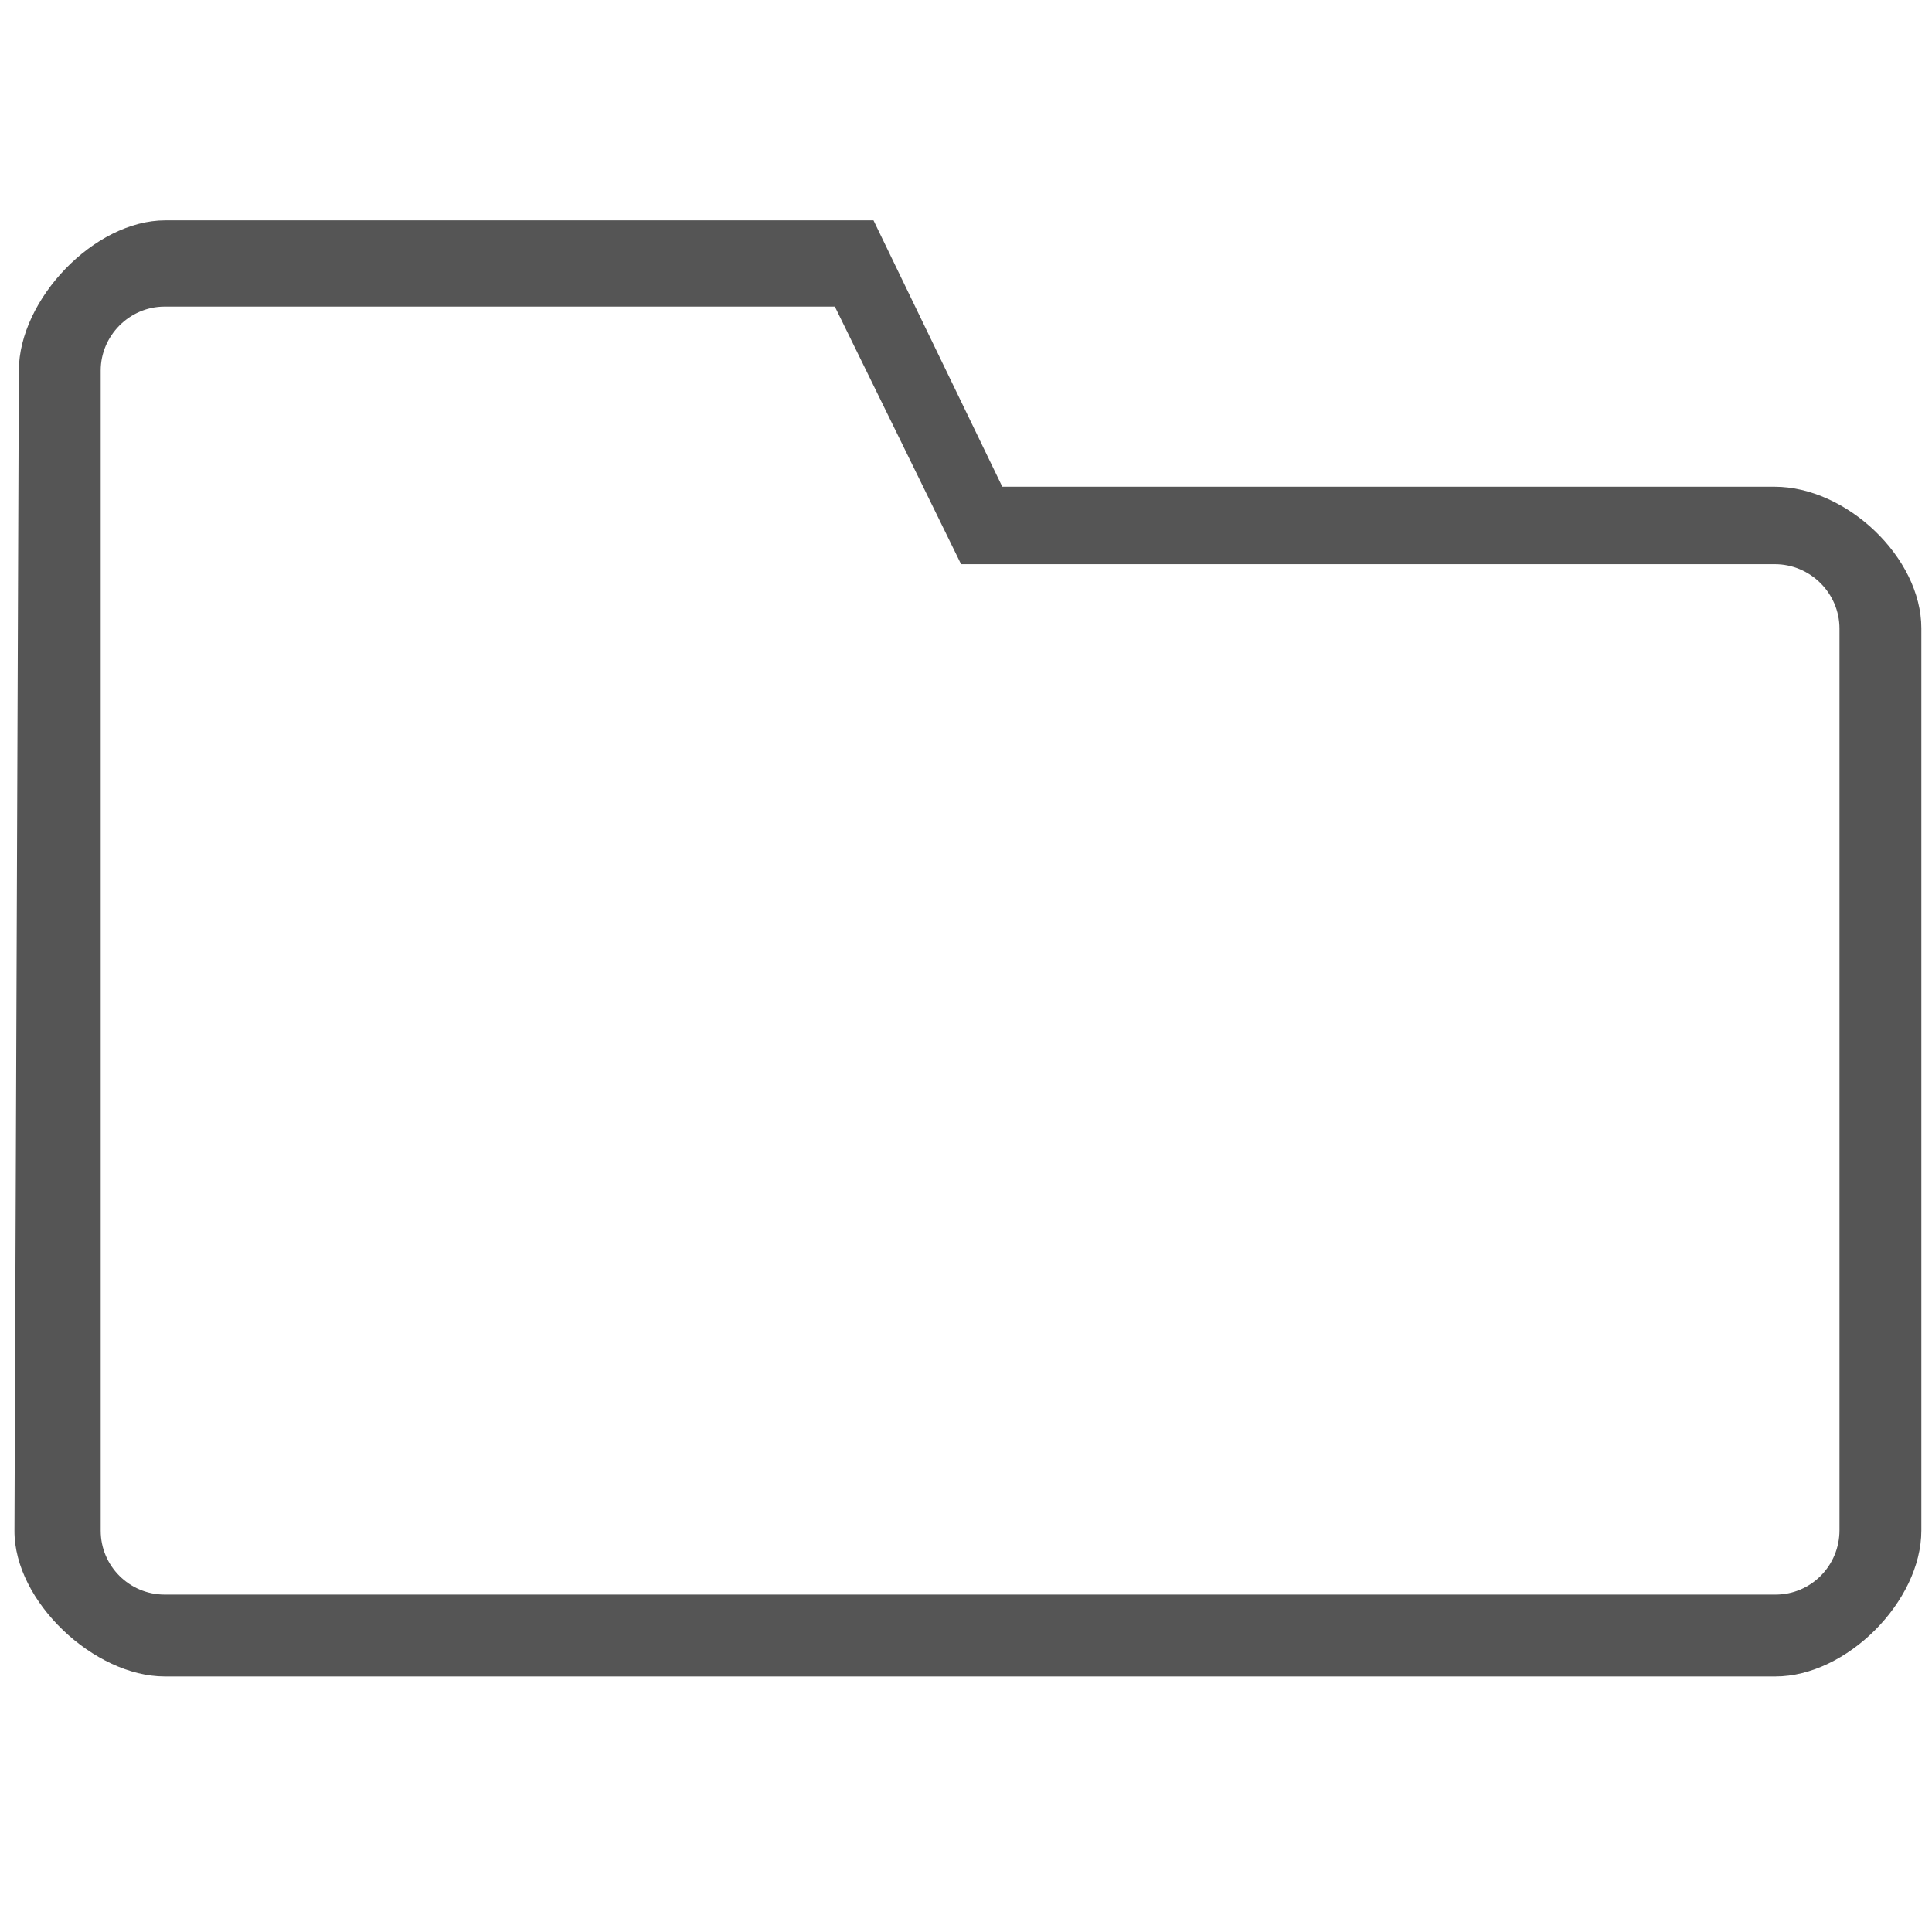
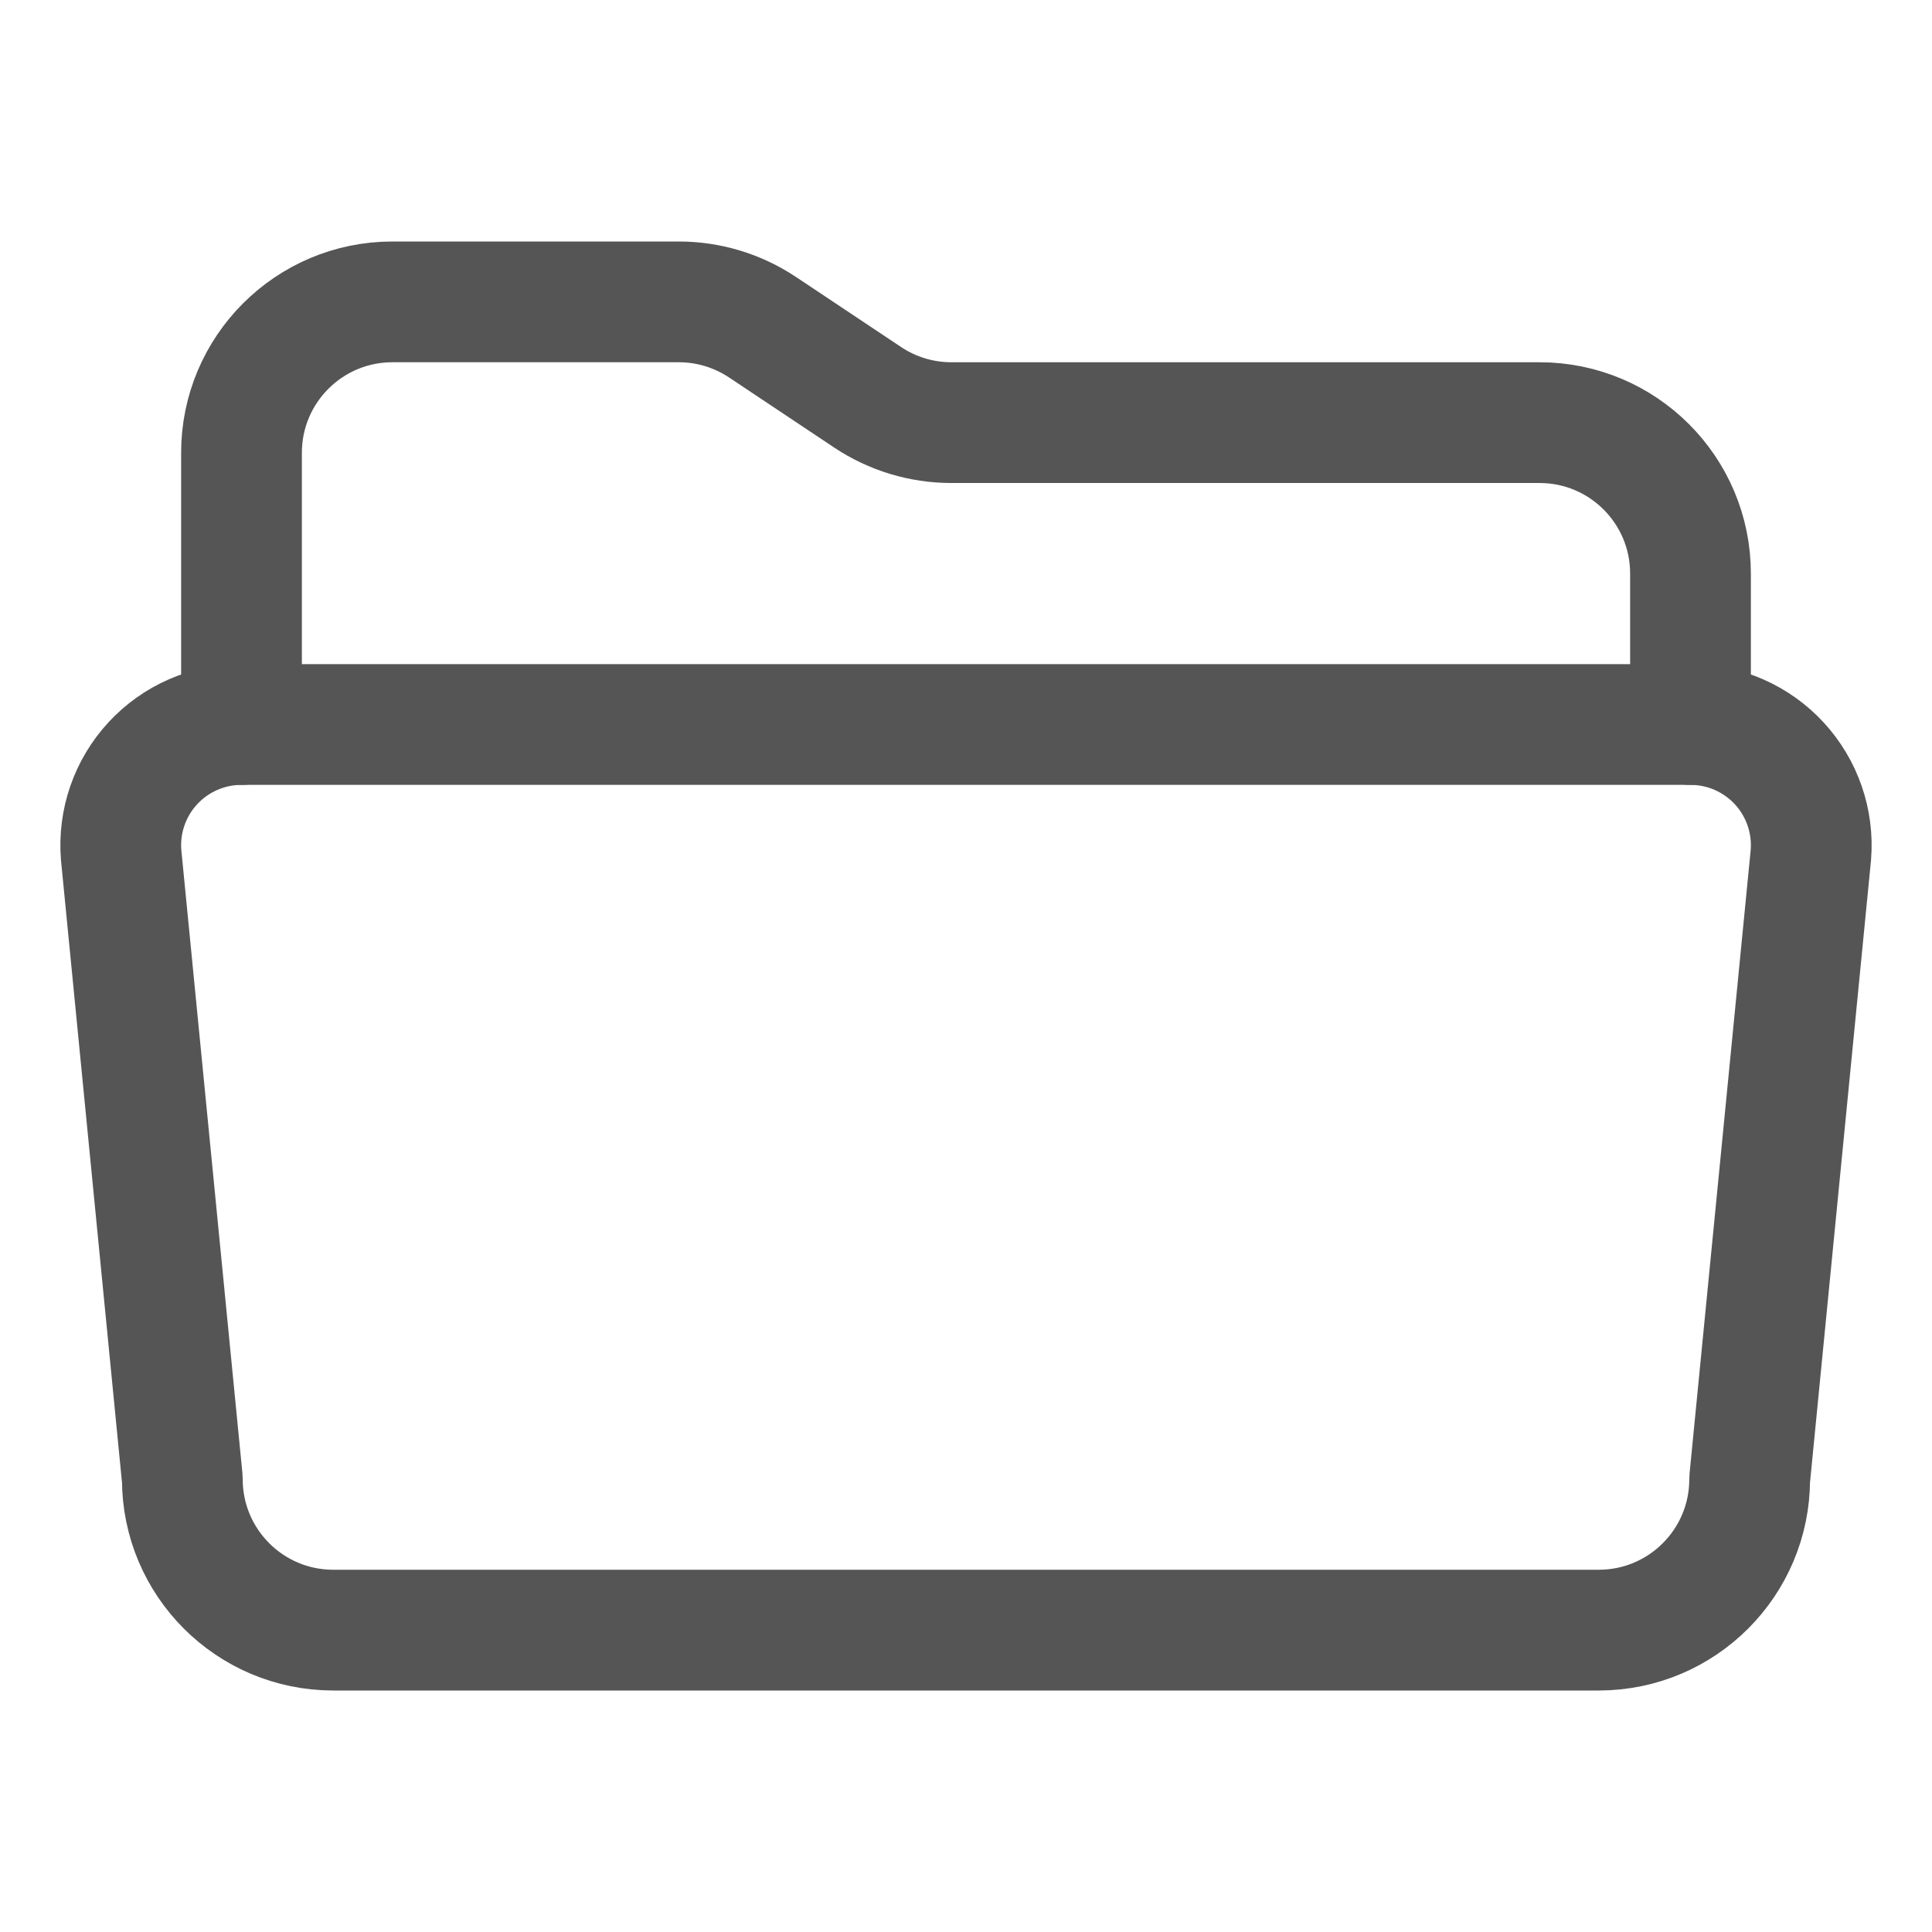
- <svg xmlns="http://www.w3.org/2000/svg" height="24" version="1.1" viewBox="0 0 24 24" width="24" id="svg12">
-   <defs id="defs6" />
-   <g id="Page-1" transform="matrix(0.8,0,0,0.8,-1.149121,-0.9913571)" style="fill:none;fill-rule:evenodd;stroke:none;stroke-width:1">
-     <g id="g9" style="fill:#555555">
-       <path d="M 17,8.797 15,4.661 H 4.003 c -1.106,0 -2.27,1.229 -2.274,2.33 l -0.068,18.018 c -0.004,1.1 1.239,2.262 2.332,2.262 H 29.007 c 1.101,0 2.264,-1.164 2.264,-2.266 V 10.995 c 0,-1.102 -1.168,-2.198 -2.277,-2.198 z M 16.36,10 14.4,6 H 3.992 C 3.444,6 3,6.455 3,6.992 V 25.008 C 3,25.556 3.446,26 3.993,26 H 29.007 C 29.555,26 30,25.555 30,24.999 V 11.001 C 30,10.448 29.546,10 28.997,10 Z" id="folder" />
-     </g>
-   </g>
+ <svg xmlns="http://www.w3.org/2000/svg" width="512" height="512" viewBox="0 0 512 512">
+   <path d="M64,192V120a40,40,0,0,1,40-40h75.89a40,40,0,0,1,22.19,6.72l27.84,18.56A40,40,0,0,0,252.11,112H408a40,40,0,0,1,40,40v40" style="fill:none;stroke:#555;stroke-linecap:round;stroke-linejoin:round;stroke-width:32px" />
+   <path d="M479.9,226.55,463.68,392a40,40,0,0,1-39.93,40H88.25a40,40,0,0,1-39.93-40L32.1,226.55A32,32,0,0,1,64,192h384.1A32,32,0,0,1,479.9,226.55Z" style="fill:none;stroke:#555;stroke-linecap:round;stroke-linejoin:round;stroke-width:32px" />
</svg>
